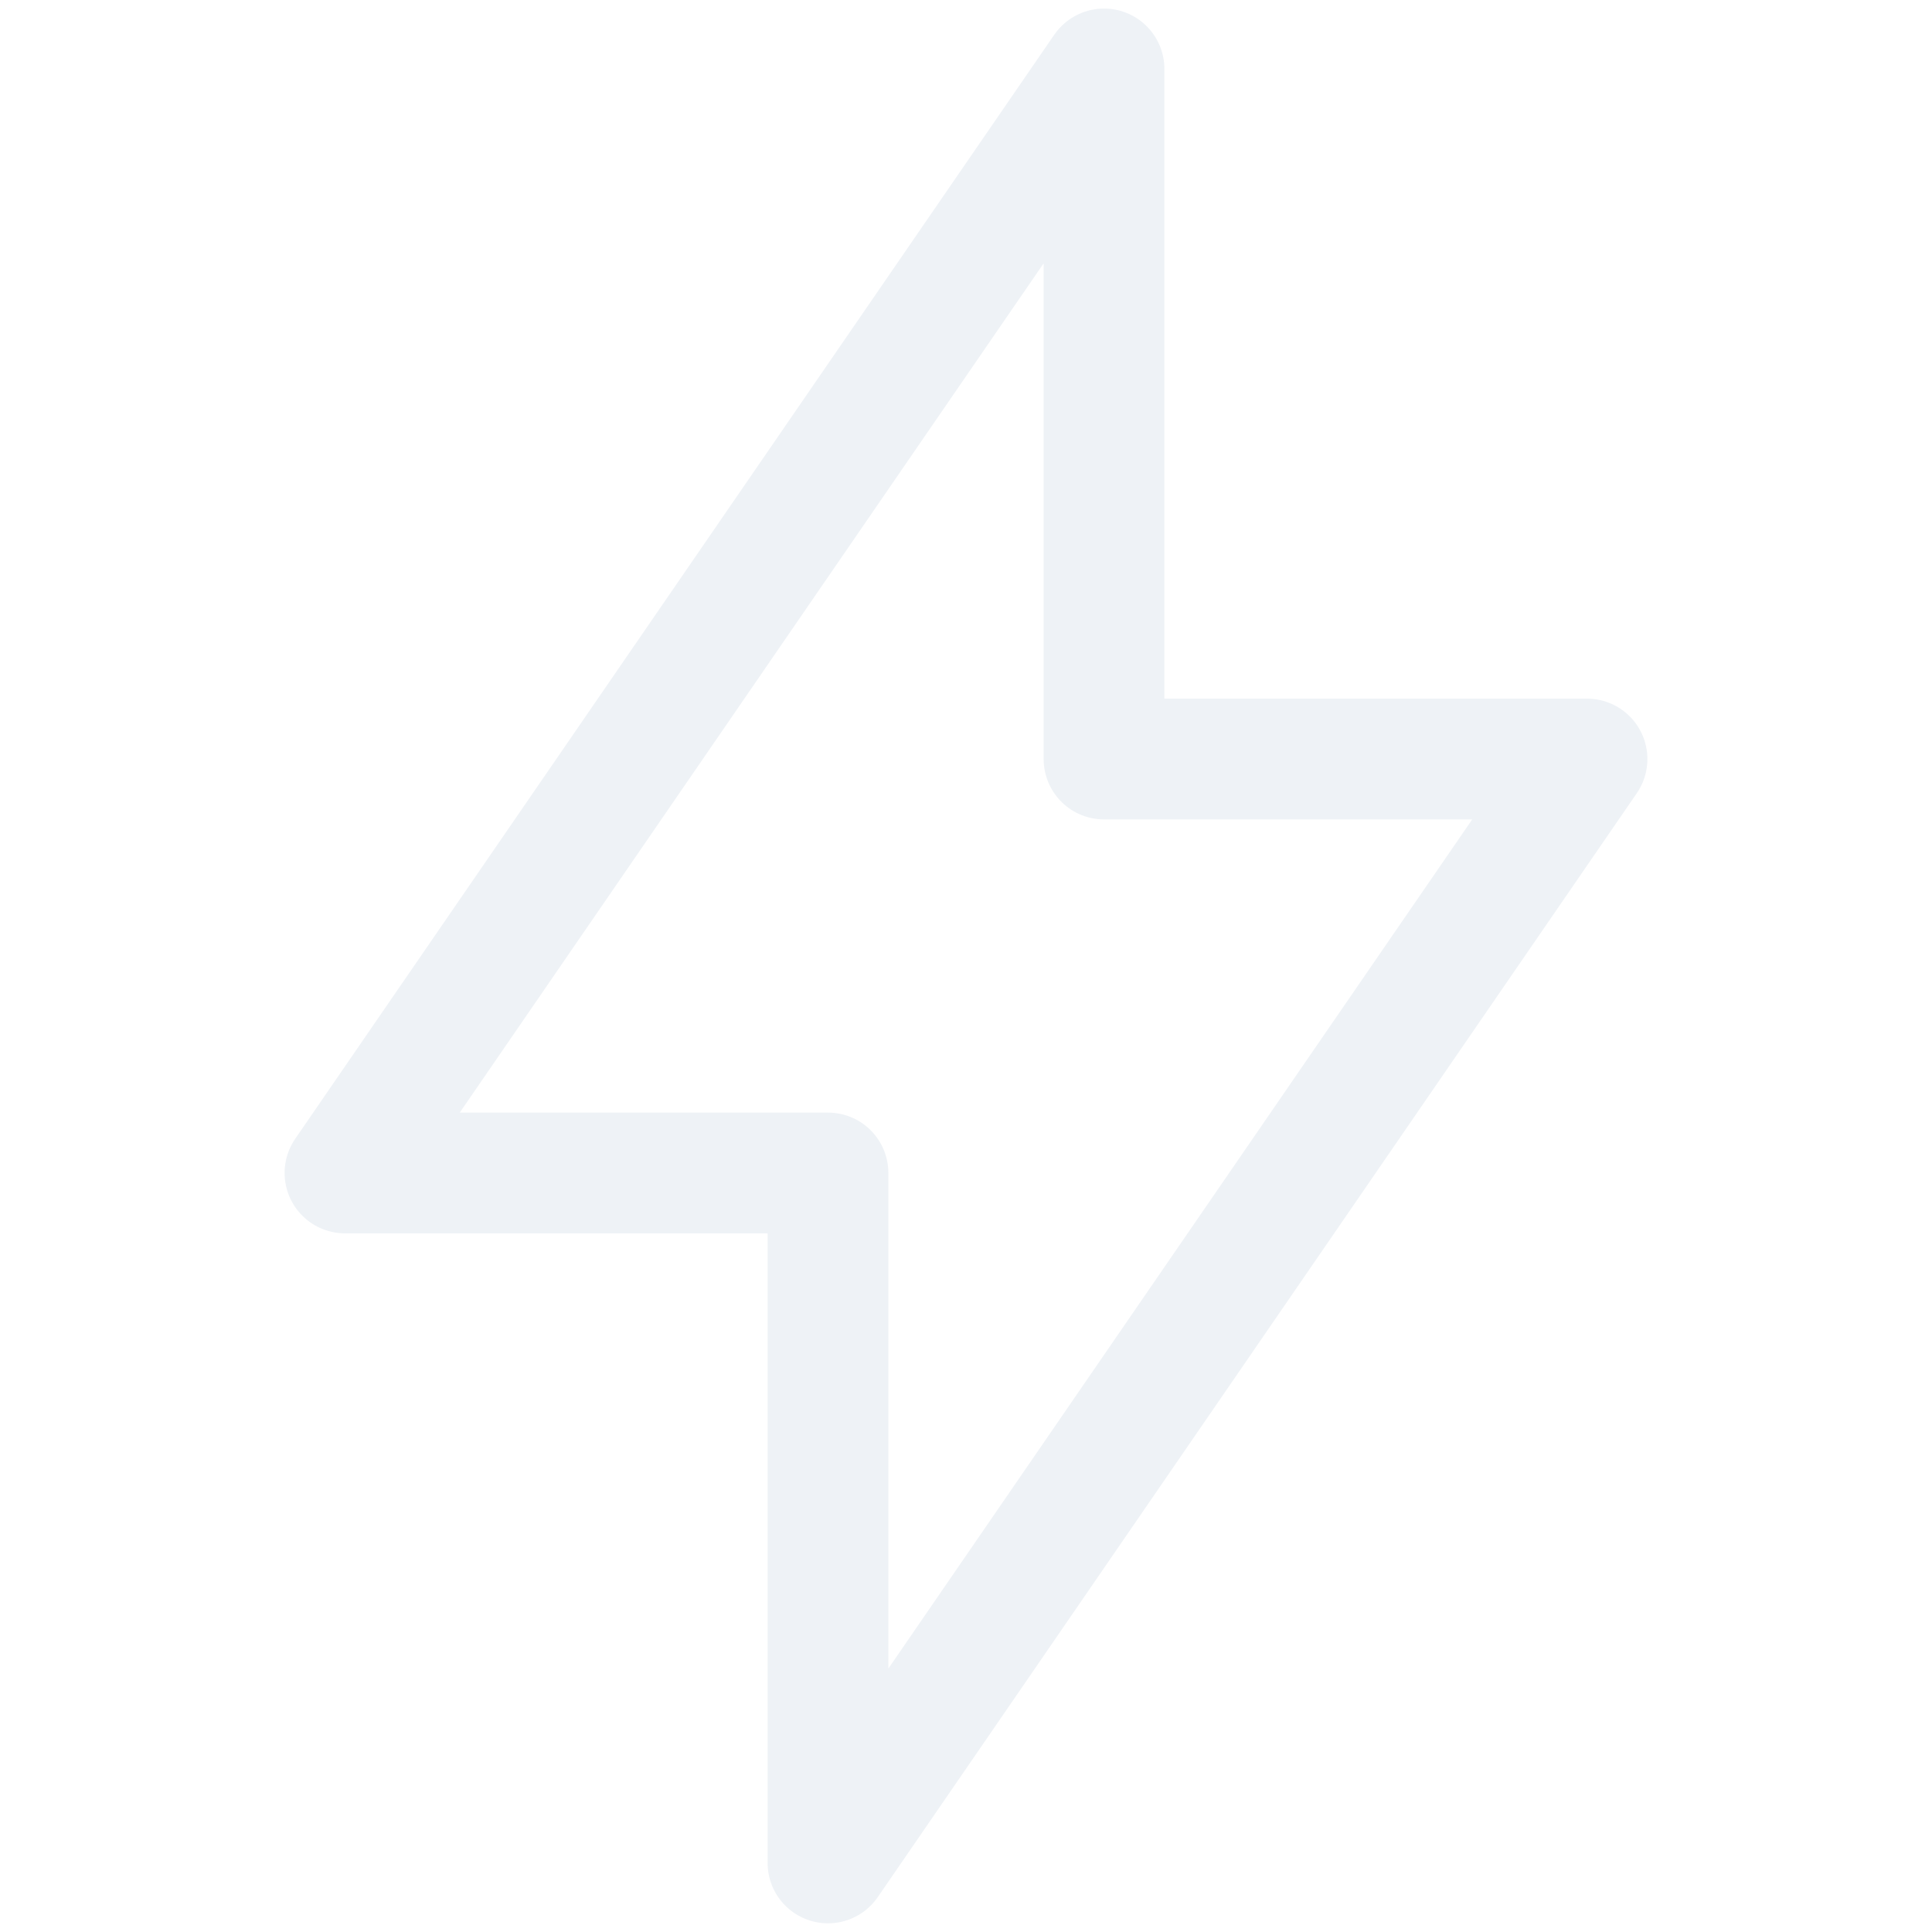
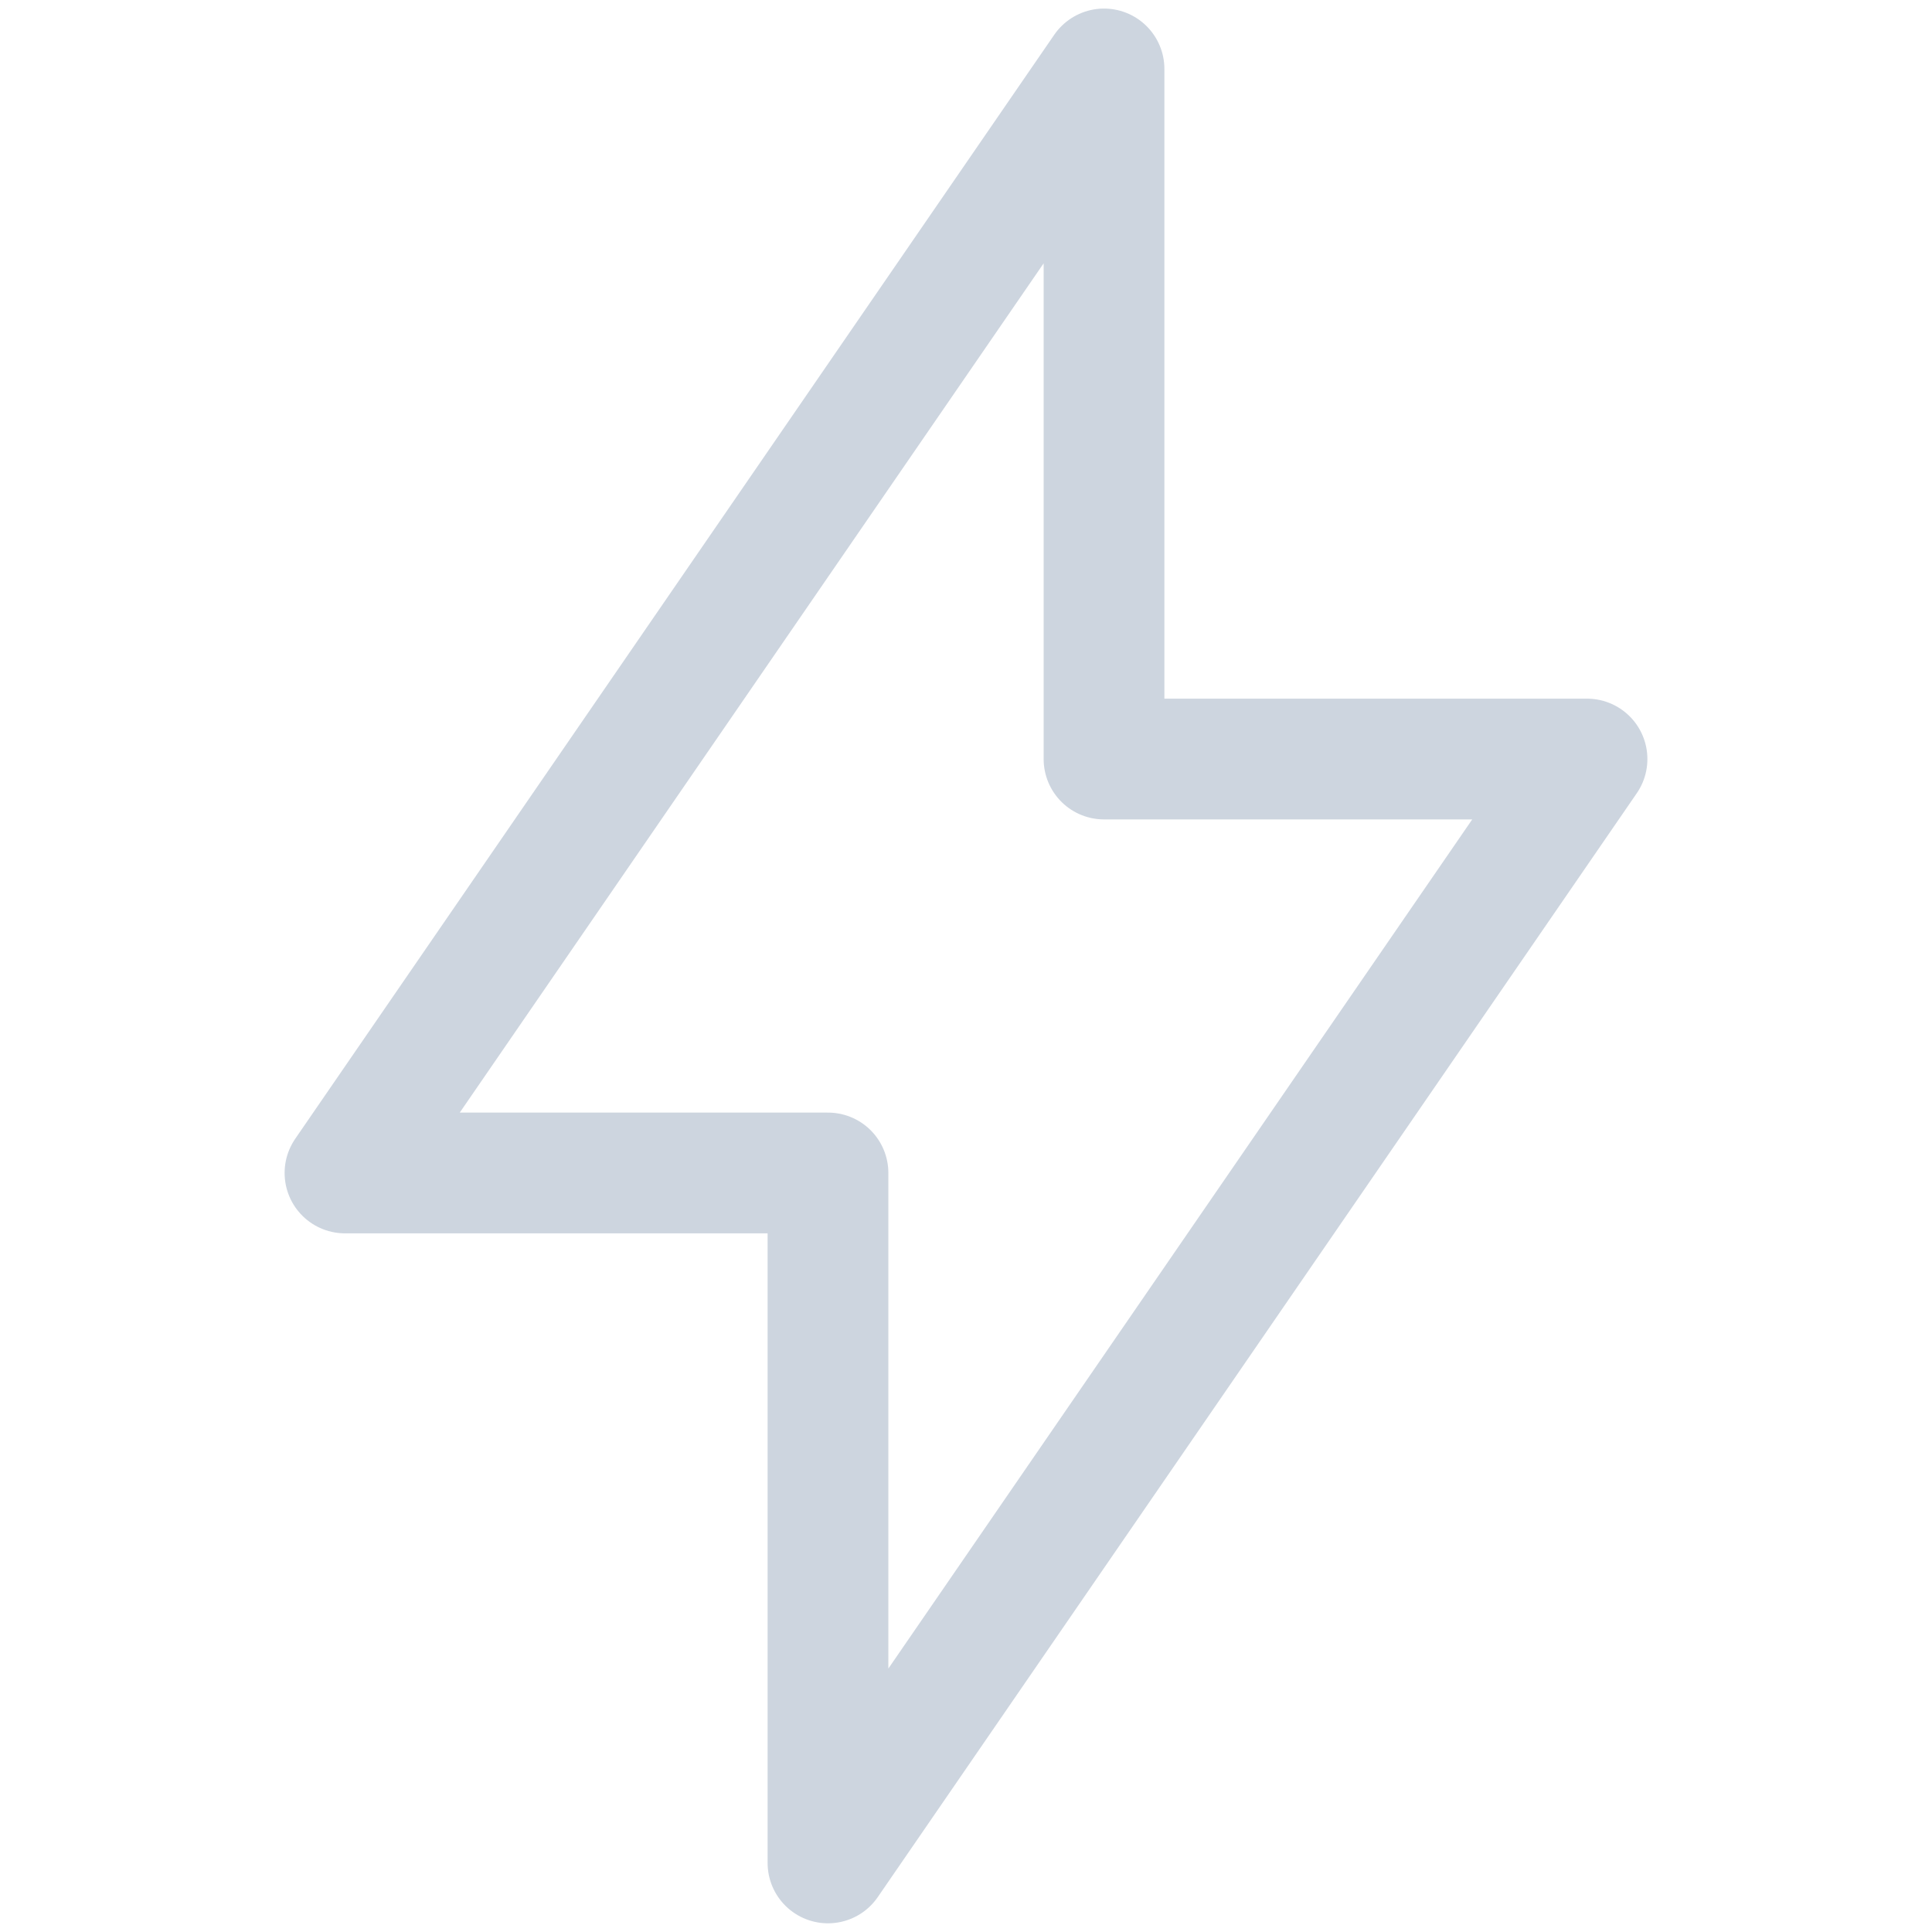
<svg xmlns="http://www.w3.org/2000/svg" width="16" height="16" viewBox="0 0 16 16" fill="none">
  <style>
    .icon-path {
-       stroke: #EEF2F6;
+       stroke: #CDD5DF;
    }

    @media (prefers-color-scheme: light) {
      .icon-path {
-         stroke: #0D121C;
+         stroke: #4B5565;
      }
    }
  </style>
  <path class="icon-path" d="M9.143 0.571V6.286H13.143L6.857 15.428V9.714H2.857L9.143 0.571Z" stroke="#CDD5DF" stroke-linecap="round" stroke-linejoin="round" />
</svg>
